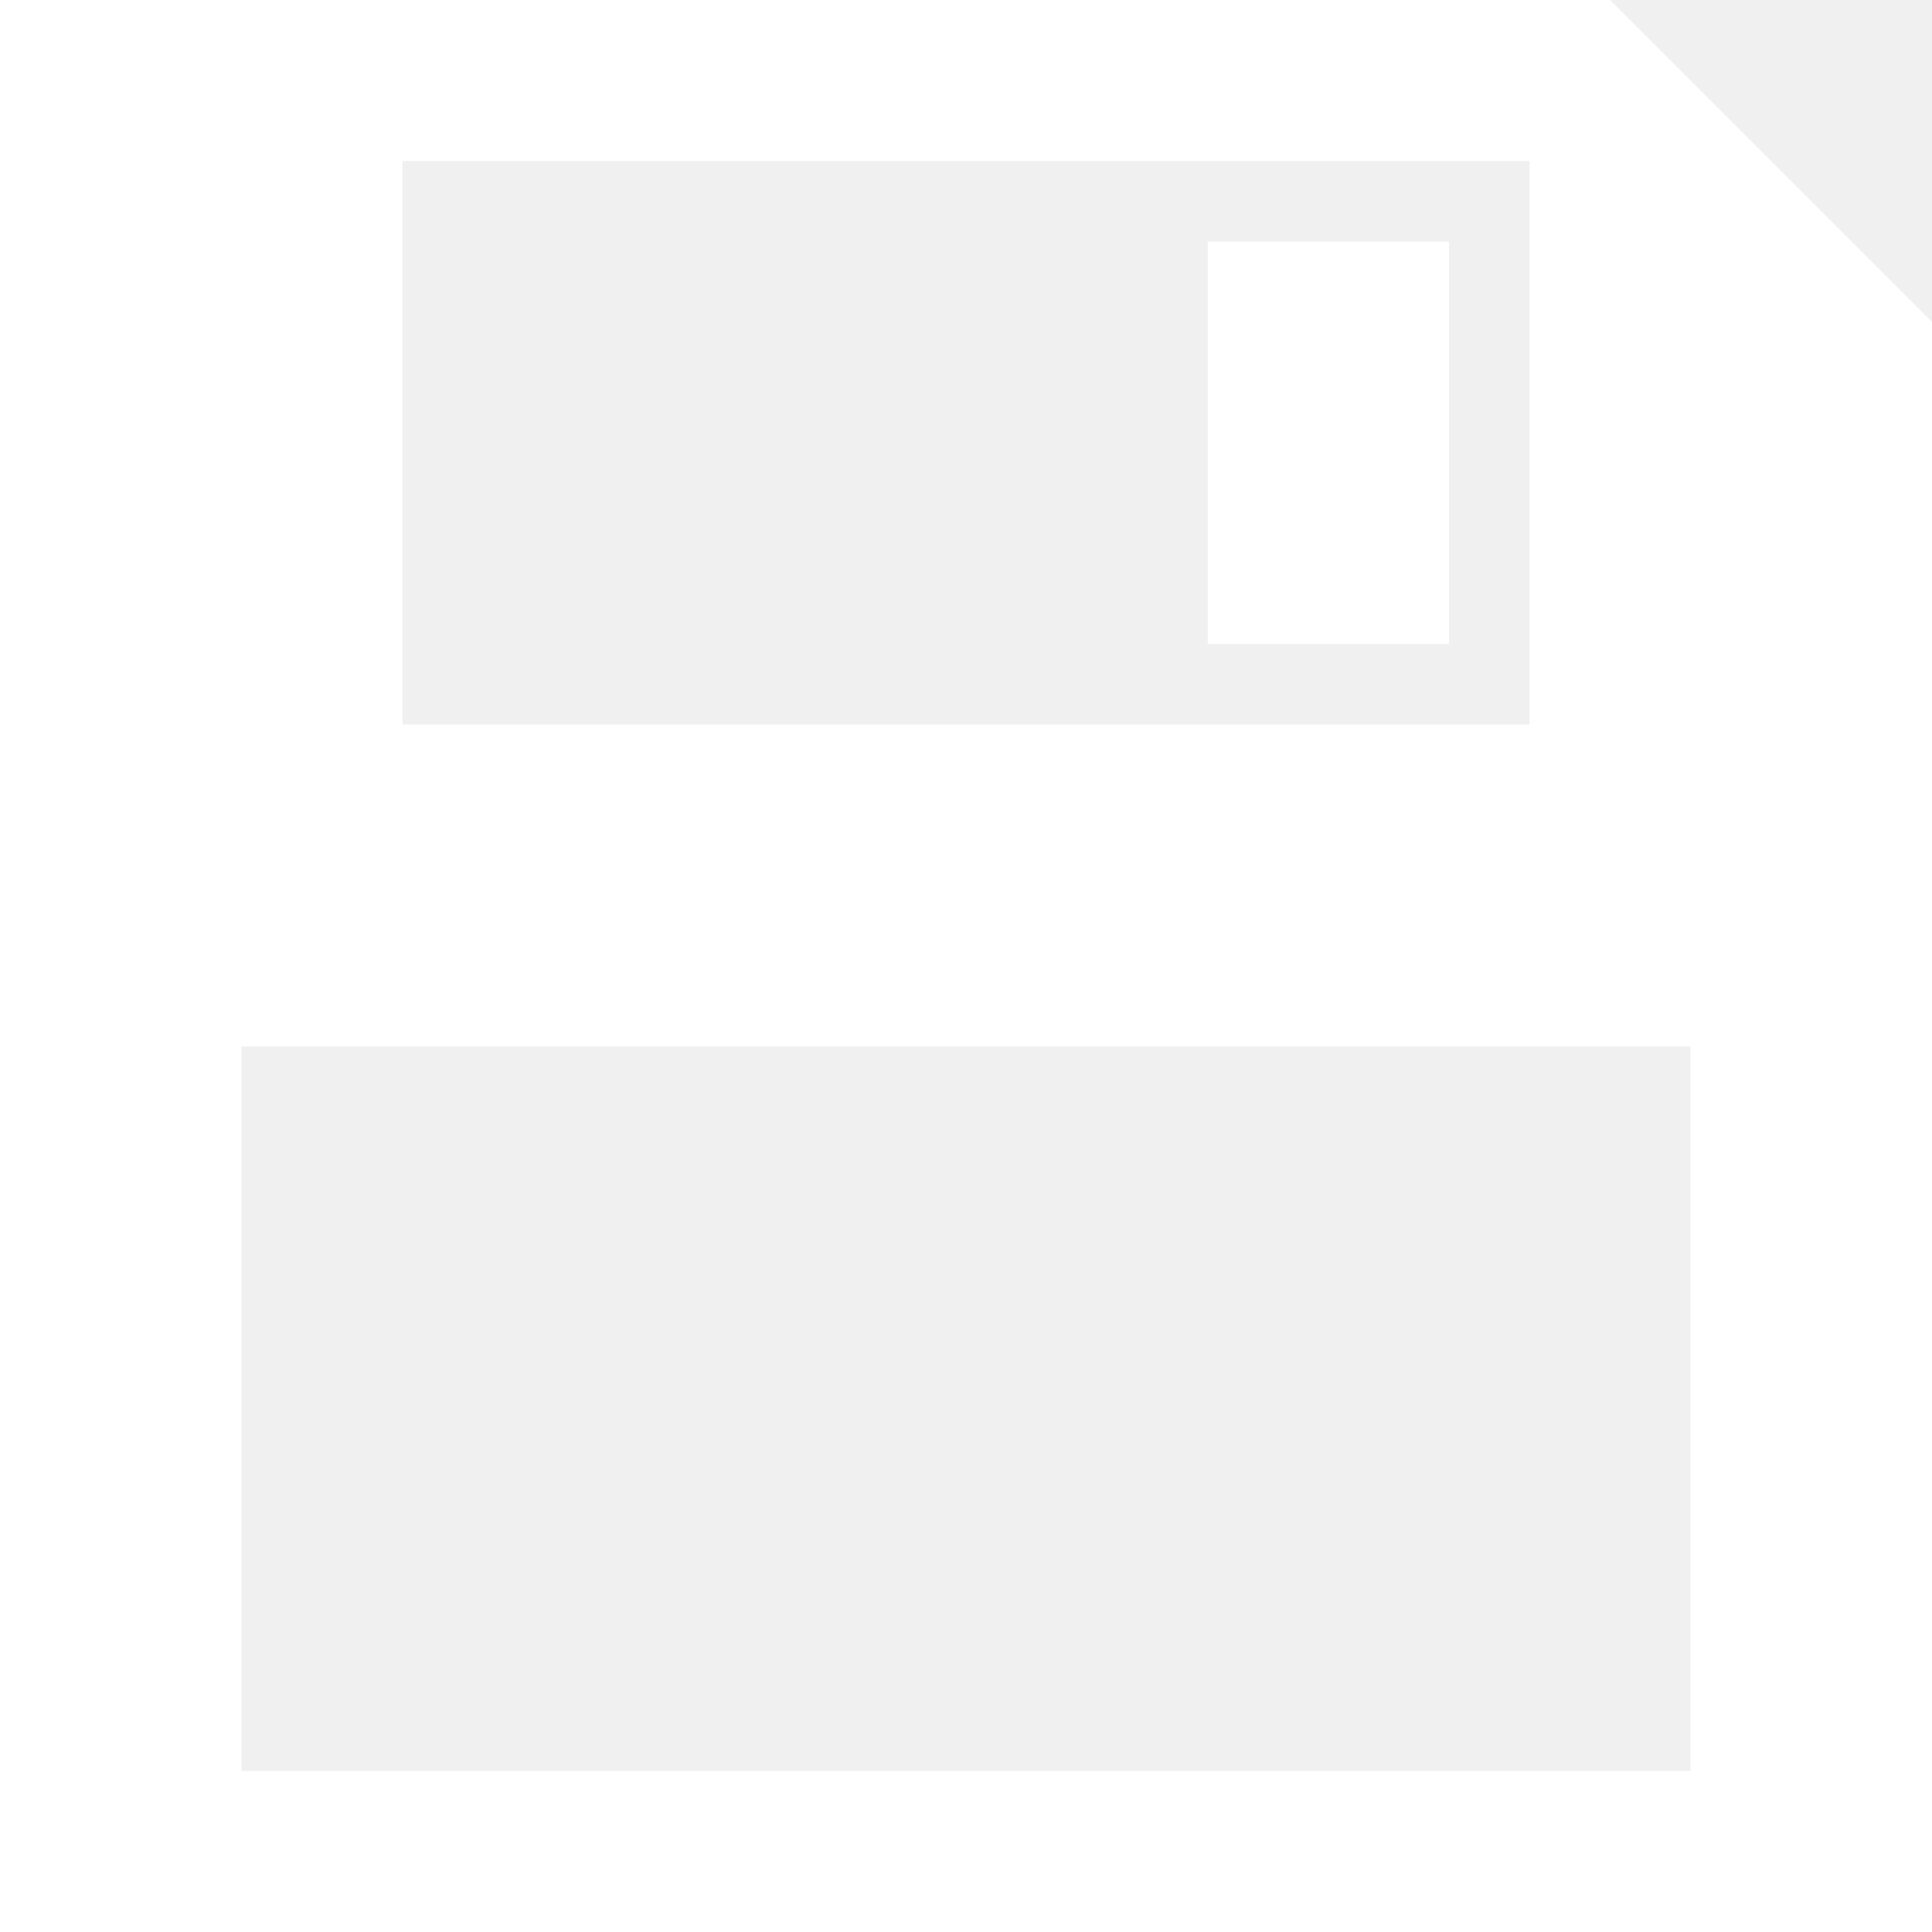
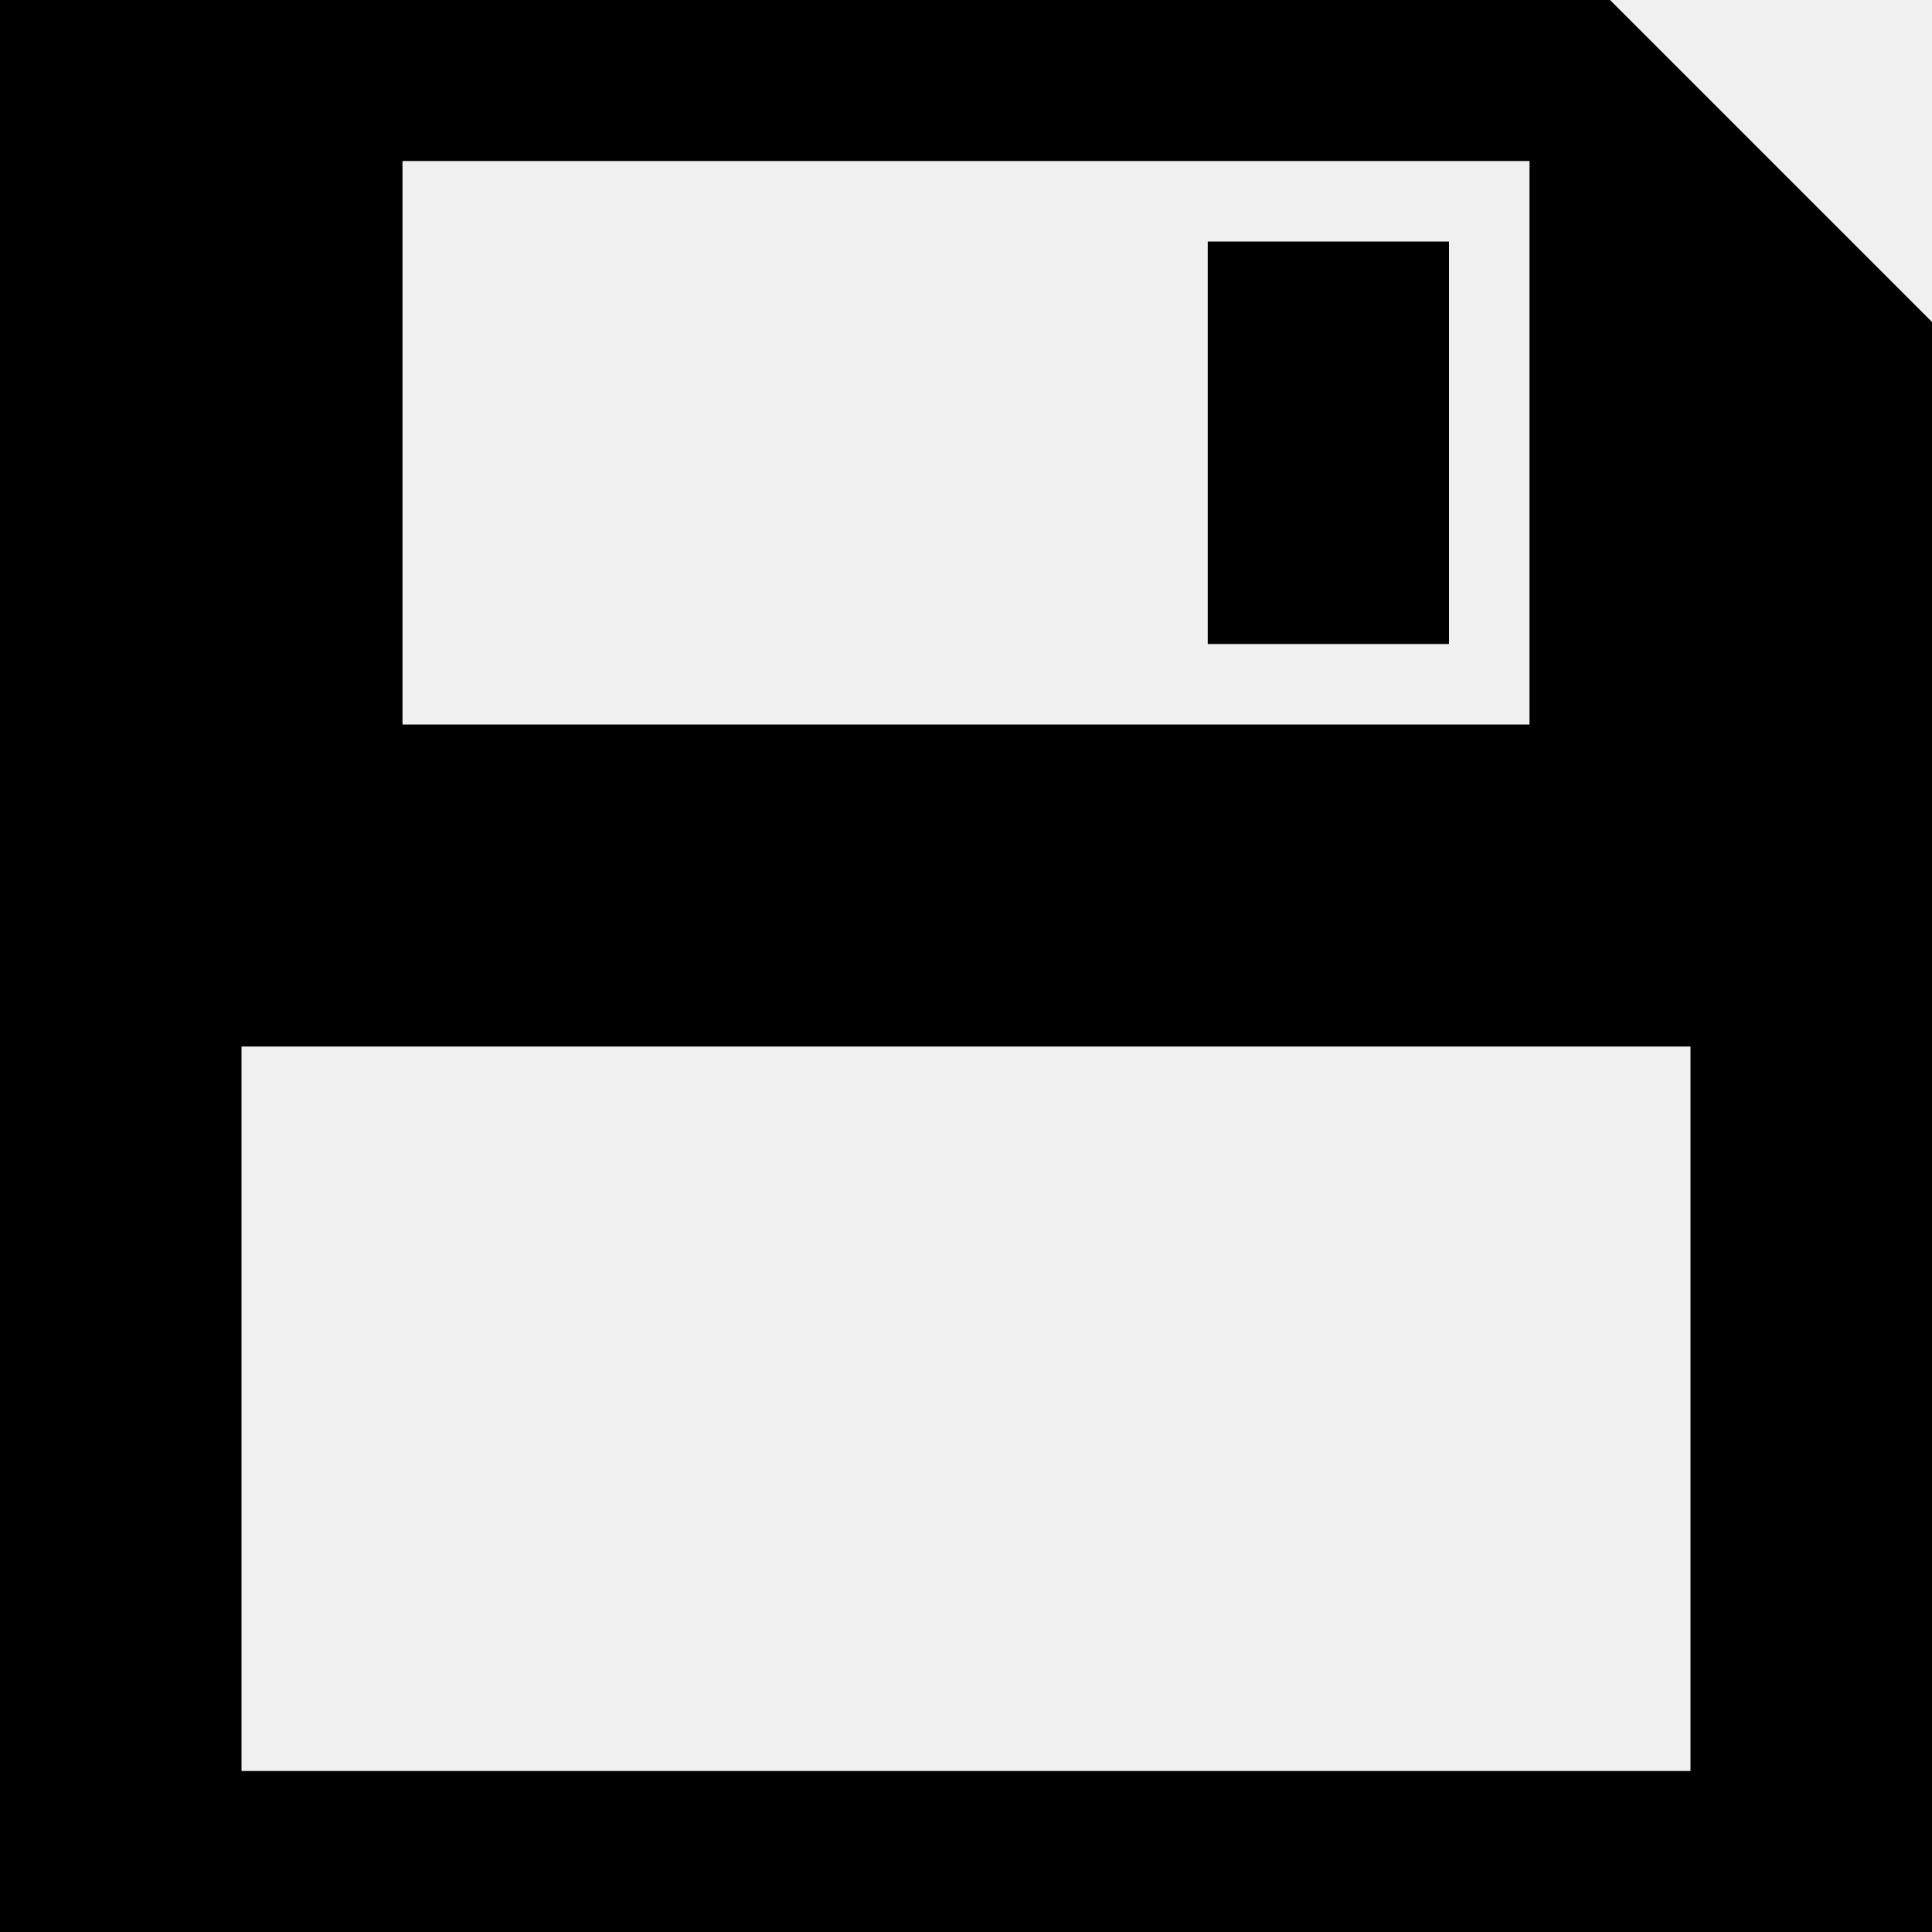
- <svg xmlns="http://www.w3.org/2000/svg" id="svg4" version="1.1" viewBox="0 0 24 24" height="24" width="24">
+ <svg xmlns="http://www.w3.org/2000/svg" id="svg4" version="1.1" viewBox="0 0 24 24">
  <defs id="defs8" />
-   <path style="fill:#ffffff" id="path2" d="M15.003 3h2.997v5h-2.997v-5zm8.997 1v20h-24v-24h20l4 4zm-19 5h14v-7h-14v7zm16 4h-18v9h18v-9z" />
+   <path id="path2" d="M15.003 3h2.997v5h-2.997v-5zm8.997 1v20h-24v-24h20l4 4zm-19 5h14v-7h-14v7zm16 4h-18v9h18v-9z" />
</svg>
